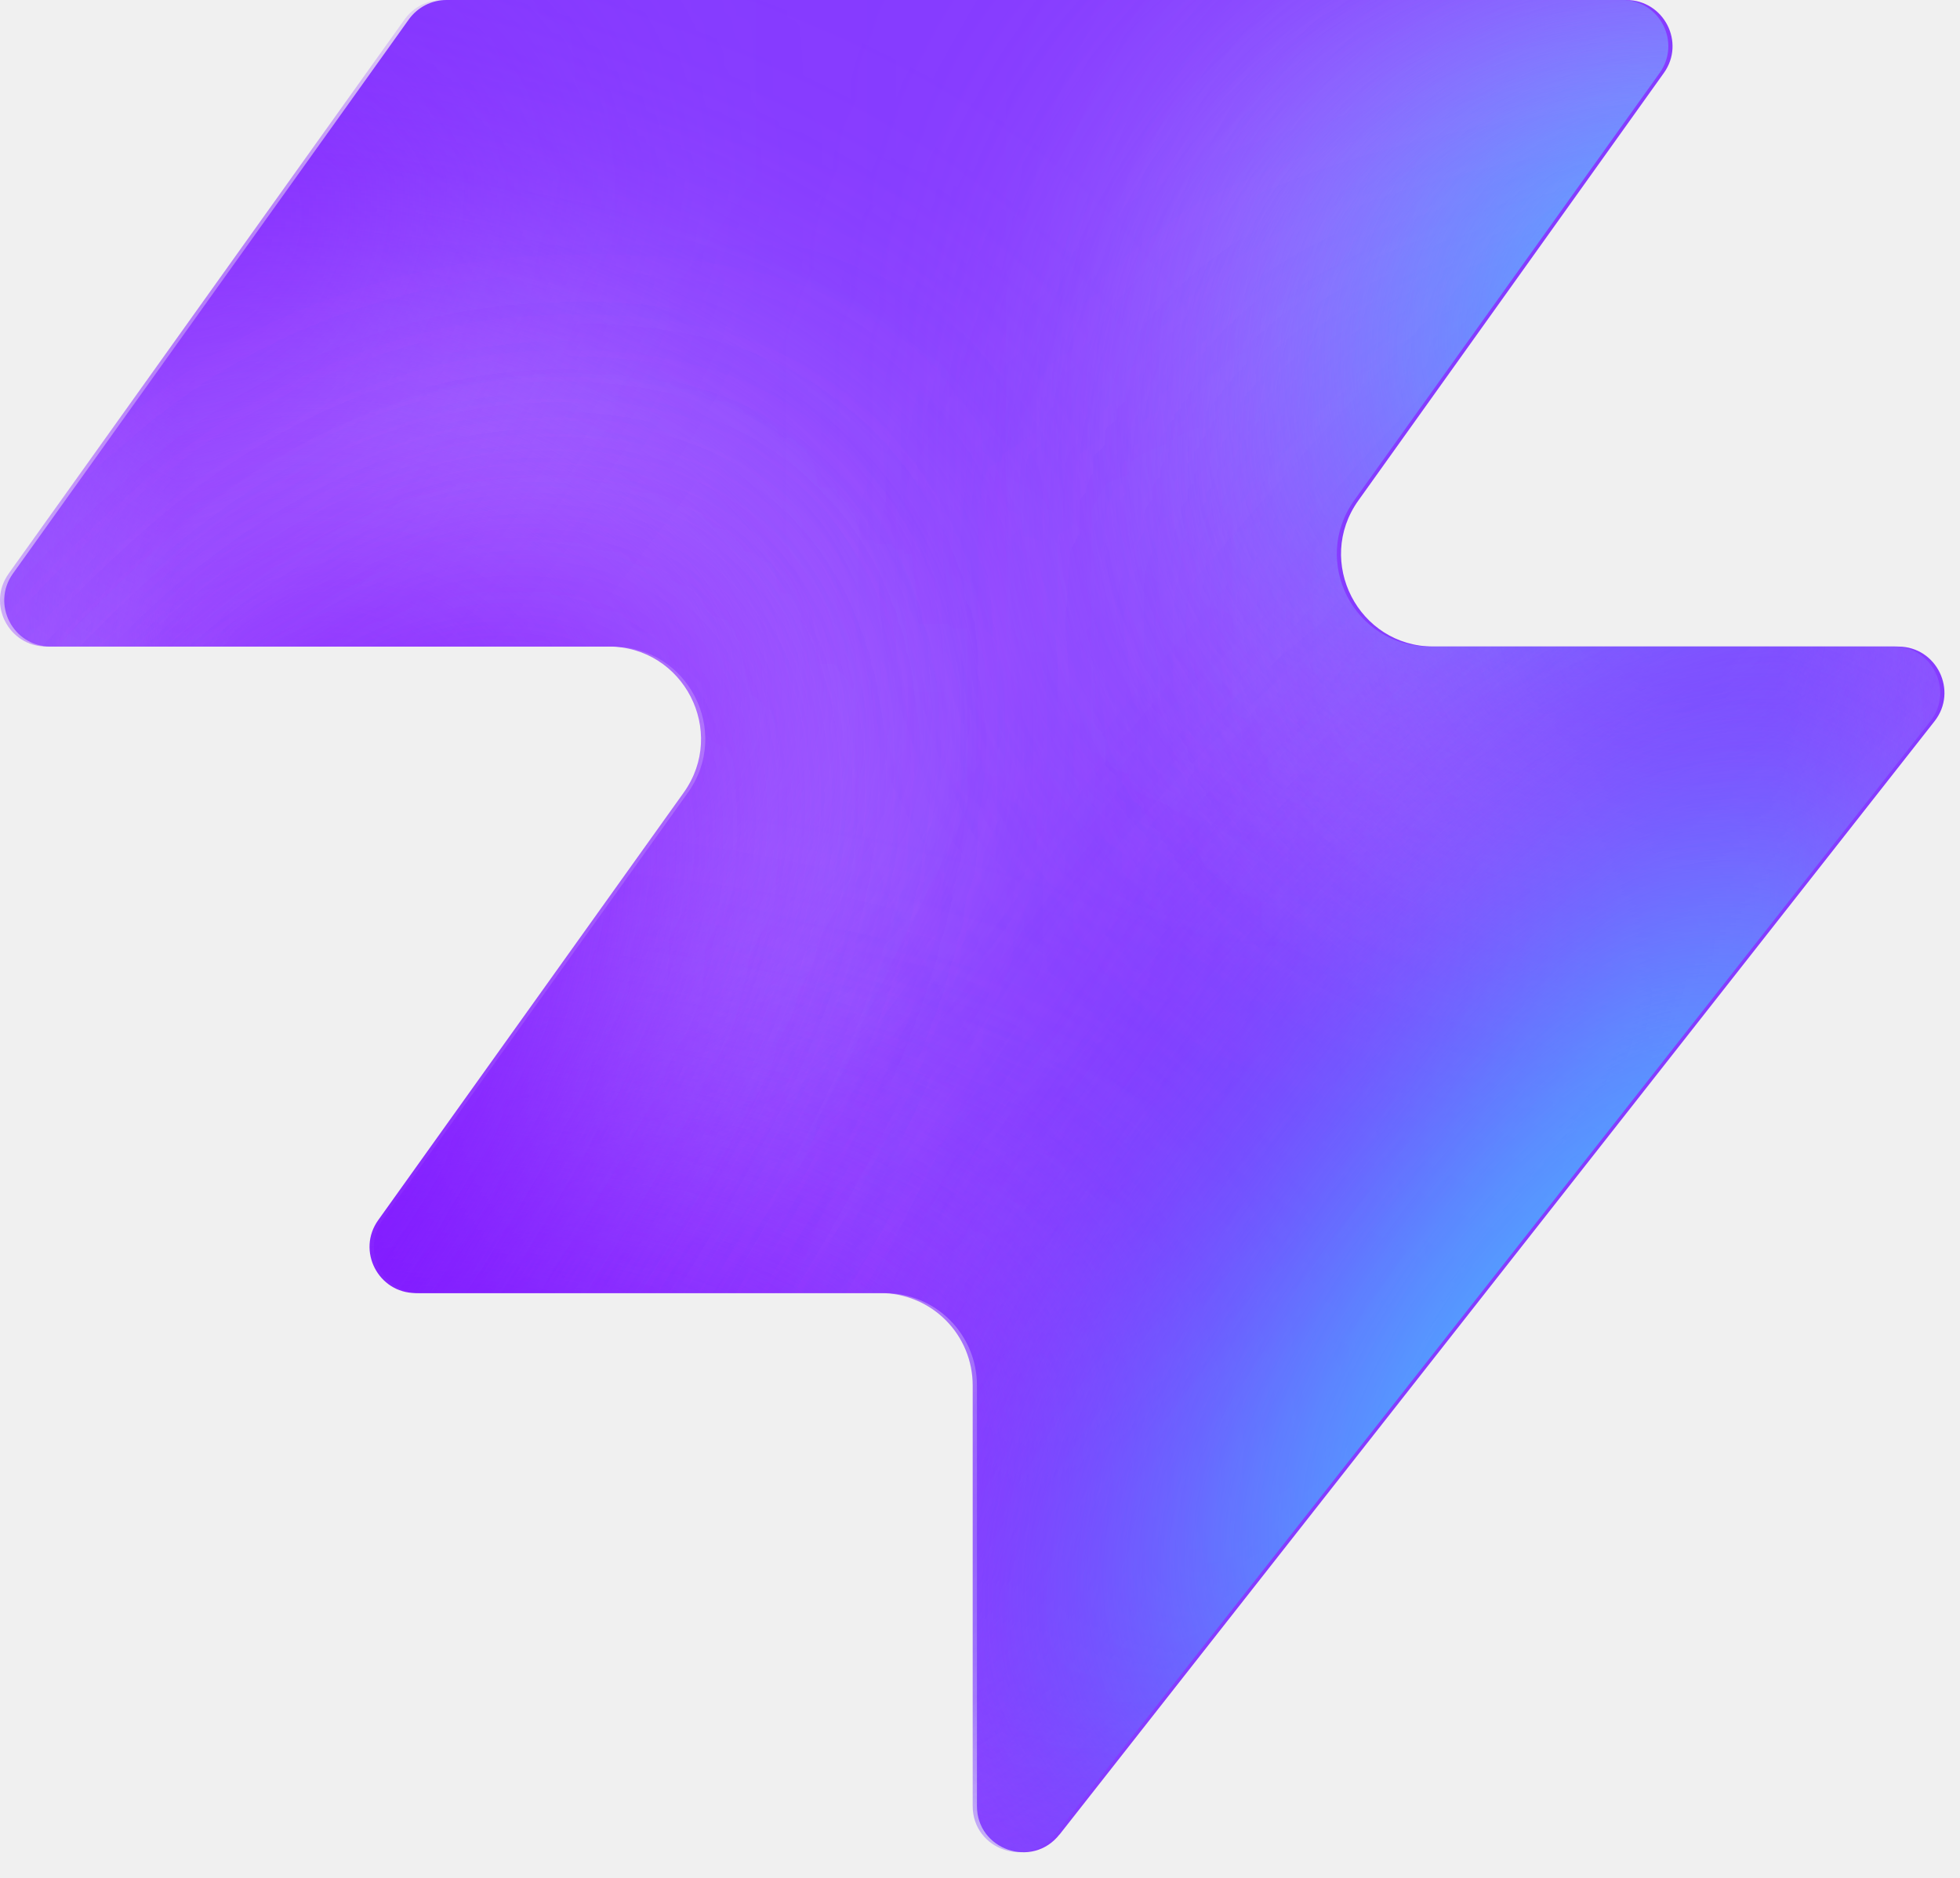
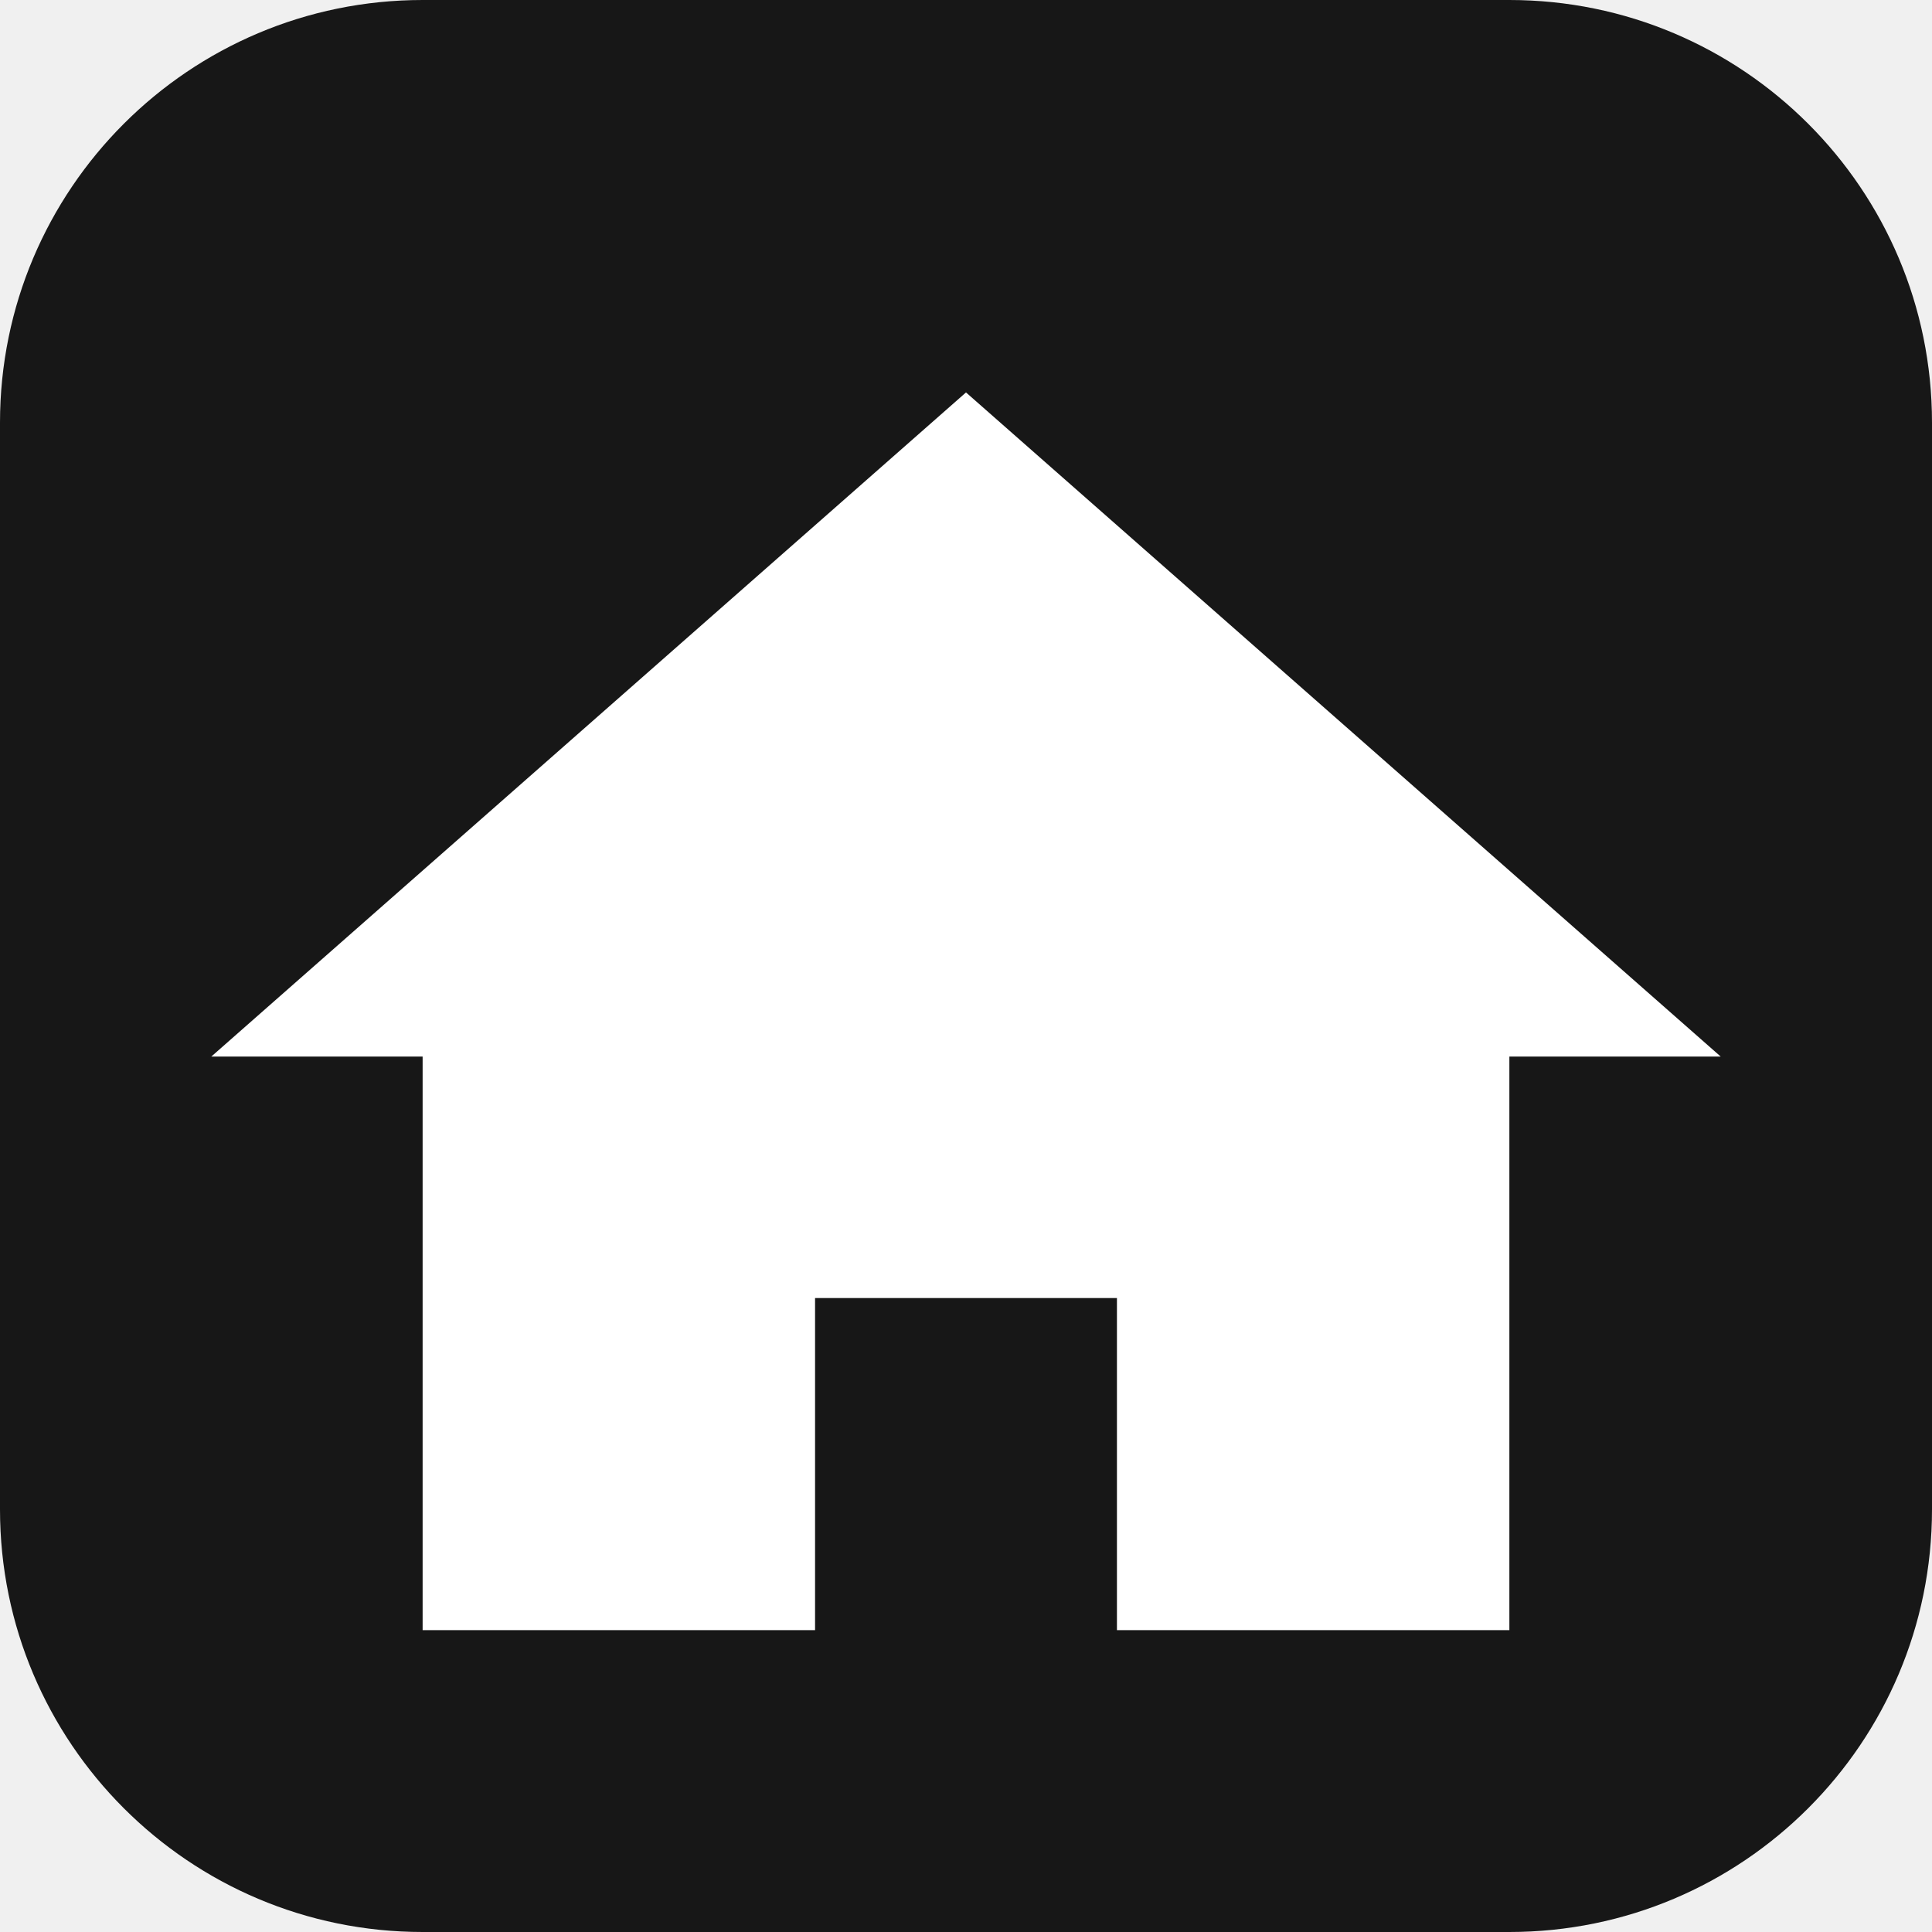
- <svg xmlns="http://www.w3.org/2000/svg" width="48" height="46" fill="none" viewBox="0 0 48 46">
-   <path fill="#863bff" d="M25.946 44.938c-.664.845-2.021.375-2.021-.698V33.937a2.26 2.26 0 0 0-2.262-2.262H10.287c-.92 0-1.456-1.04-.92-1.788l7.48-10.471c1.07-1.497 0-3.578-1.842-3.578H1.237c-.92 0-1.456-1.04-.92-1.788L10.013.474c.214-.297.556-.474.92-.474h28.894c.92 0 1.456 1.04.92 1.788l-7.48 10.471c-1.07 1.498 0 3.579 1.842 3.579h11.377c.943 0 1.473 1.088.89 1.83L25.947 44.94z" style="fill:#863bff;fill:color(display-p3 .525 .23 1);fill-opacity:1" />
-   <mask id="a" width="48" height="46" x="0" y="0" maskUnits="userSpaceOnUse" style="mask-type:alpha">
-     <path fill="#000" d="M25.842 44.938c-.664.844-2.021.375-2.021-.698V33.937a2.26 2.26 0 0 0-2.262-2.262H10.183c-.92 0-1.456-1.04-.92-1.788l7.48-10.471c1.07-1.498 0-3.579-1.842-3.579H1.133c-.92 0-1.456-1.04-.92-1.787L9.91.473c.214-.297.556-.474.92-.474h28.894c.92 0 1.456 1.04.92 1.788l-7.48 10.471c-1.07 1.498 0 3.578 1.842 3.578h11.377c.943 0 1.473 1.088.89 1.832L25.843 44.94z" style="fill:#000;fill-opacity:1" />
-   </mask>
-   <g mask="url(#a)">
-     <g filter="url(#b)">
-       <ellipse cx="5.508" cy="14.704" fill="#ede6ff" rx="5.508" ry="14.704" style="fill:#ede6ff;fill:color(display-p3 .927 .903 1);fill-opacity:1" transform="matrix(.00324 1 1 -.00324 -4.47 31.516)" />
-     </g>
-     <g filter="url(#c)">
-       <ellipse cx="10.399" cy="29.851" fill="#ede6ff" rx="10.399" ry="29.851" style="fill:#ede6ff;fill:color(display-p3 .927 .903 1);fill-opacity:1" transform="matrix(.00324 1 1 -.00324 -39.328 7.883)" />
-     </g>
-     <g filter="url(#d)">
-       <ellipse cx="5.508" cy="30.487" fill="#7e14ff" rx="5.508" ry="30.487" style="fill:#7e14ff;fill:color(display-p3 .492 .077 1);fill-opacity:1" transform="rotate(89.814 -25.913 -14.639)scale(1 -1)" />
-     </g>
-     <g filter="url(#e)">
-       <ellipse cx="5.508" cy="30.599" fill="#7e14ff" rx="5.508" ry="30.599" style="fill:#7e14ff;fill:color(display-p3 .492 .077 1);fill-opacity:1" transform="rotate(89.814 -32.644 -3.334)scale(1 -1)" />
-     </g>
-     <g filter="url(#f)">
-       <ellipse cx="5.508" cy="30.599" fill="#7e14ff" rx="5.508" ry="30.599" style="fill:#7e14ff;fill:color(display-p3 .492 .077 1);fill-opacity:1" transform="matrix(.00324 1 1 -.00324 -34.34 30.47)" />
-     </g>
-     <g filter="url(#g)">
-       <ellipse cx="14.072" cy="22.078" fill="#ede6ff" rx="14.072" ry="22.078" style="fill:#ede6ff;fill:color(display-p3 .927 .903 1);fill-opacity:1" transform="rotate(93.35 24.506 48.493)scale(-1 1)" />
-     </g>
-     <g filter="url(#h)">
-       <ellipse cx="3.47" cy="21.501" fill="#7e14ff" rx="3.47" ry="21.501" style="fill:#7e14ff;fill:color(display-p3 .492 .077 1);fill-opacity:1" transform="rotate(89.009 28.708 47.59)scale(-1 1)" />
-     </g>
-     <g filter="url(#i)">
-       <ellipse cx="3.47" cy="21.501" fill="#7e14ff" rx="3.47" ry="21.501" style="fill:#7e14ff;fill:color(display-p3 .492 .077 1);fill-opacity:1" transform="rotate(89.009 28.708 47.59)scale(-1 1)" />
-     </g>
-     <g filter="url(#j)">
-       <ellipse cx=".387" cy="8.972" fill="#7e14ff" rx="4.407" ry="29.108" style="fill:#7e14ff;fill:color(display-p3 .492 .077 1);fill-opacity:1" transform="rotate(39.51 .387 8.972)" />
-     </g>
-     <g filter="url(#k)">
-       <ellipse cx="47.523" cy="-6.092" fill="#7e14ff" rx="4.407" ry="29.108" style="fill:#7e14ff;fill:color(display-p3 .492 .077 1);fill-opacity:1" transform="rotate(37.892 47.523 -6.092)" />
-     </g>
-     <g filter="url(#l)">
-       <ellipse cx="41.412" cy="6.333" fill="#47bfff" rx="5.971" ry="9.665" style="fill:#47bfff;fill:color(display-p3 .28 .748 1);fill-opacity:1" transform="rotate(37.892 41.412 6.333)" />
-     </g>
-     <g filter="url(#m)">
-       <ellipse cx="-1.879" cy="38.332" fill="#7e14ff" rx="4.407" ry="29.108" style="fill:#7e14ff;fill:color(display-p3 .492 .077 1);fill-opacity:1" transform="rotate(37.892 -1.88 38.332)" />
-     </g>
-     <g filter="url(#n)">
-       <ellipse cx="-1.879" cy="38.332" fill="#7e14ff" rx="4.407" ry="29.108" style="fill:#7e14ff;fill:color(display-p3 .492 .077 1);fill-opacity:1" transform="rotate(37.892 -1.88 38.332)" />
-     </g>
-     <g filter="url(#o)">
-       <ellipse cx="35.651" cy="29.907" fill="#7e14ff" rx="4.407" ry="29.108" style="fill:#7e14ff;fill:color(display-p3 .492 .077 1);fill-opacity:1" transform="rotate(37.892 35.651 29.907)" />
-     </g>
-     <g filter="url(#p)">
-       <ellipse cx="38.418" cy="32.4" fill="#47bfff" rx="5.971" ry="15.297" style="fill:#47bfff;fill:color(display-p3 .28 .748 1);fill-opacity:1" transform="rotate(37.892 38.418 32.4)" />
-     </g>
-   </g>
-   <defs>
-     <filter id="b" width="60.045" height="41.654" x="-19.77" y="16.149" color-interpolation-filters="sRGB" filterUnits="userSpaceOnUse">
-       <feFlood flood-opacity="0" result="BackgroundImageFix" />
-       <feBlend in="SourceGraphic" in2="BackgroundImageFix" result="shape" />
-       <feGaussianBlur result="effect1_foregroundBlur_2002_17158" stdDeviation="7.659" />
-     </filter>
-     <filter id="c" width="90.34" height="51.437" x="-54.613" y="-7.533" color-interpolation-filters="sRGB" filterUnits="userSpaceOnUse">
-       <feFlood flood-opacity="0" result="BackgroundImageFix" />
-       <feBlend in="SourceGraphic" in2="BackgroundImageFix" result="shape" />
-       <feGaussianBlur result="effect1_foregroundBlur_2002_17158" stdDeviation="7.659" />
-     </filter>
-     <filter id="d" width="79.355" height="29.4" x="-49.64" y="2.03" color-interpolation-filters="sRGB" filterUnits="userSpaceOnUse">
-       <feFlood flood-opacity="0" result="BackgroundImageFix" />
-       <feBlend in="SourceGraphic" in2="BackgroundImageFix" result="shape" />
-       <feGaussianBlur result="effect1_foregroundBlur_2002_17158" stdDeviation="4.596" />
-     </filter>
-     <filter id="e" width="79.579" height="29.4" x="-45.045" y="20.029" color-interpolation-filters="sRGB" filterUnits="userSpaceOnUse">
-       <feFlood flood-opacity="0" result="BackgroundImageFix" />
-       <feBlend in="SourceGraphic" in2="BackgroundImageFix" result="shape" />
-       <feGaussianBlur result="effect1_foregroundBlur_2002_17158" stdDeviation="4.596" />
-     </filter>
-     <filter id="f" width="79.579" height="29.4" x="-43.513" y="21.178" color-interpolation-filters="sRGB" filterUnits="userSpaceOnUse">
-       <feFlood flood-opacity="0" result="BackgroundImageFix" />
-       <feBlend in="SourceGraphic" in2="BackgroundImageFix" result="shape" />
-       <feGaussianBlur result="effect1_foregroundBlur_2002_17158" stdDeviation="4.596" />
-     </filter>
-     <filter id="g" width="74.749" height="58.852" x="15.756" y="-17.901" color-interpolation-filters="sRGB" filterUnits="userSpaceOnUse">
-       <feFlood flood-opacity="0" result="BackgroundImageFix" />
-       <feBlend in="SourceGraphic" in2="BackgroundImageFix" result="shape" />
-       <feGaussianBlur result="effect1_foregroundBlur_2002_17158" stdDeviation="7.659" />
-     </filter>
-     <filter id="h" width="61.377" height="25.362" x="23.548" y="2.284" color-interpolation-filters="sRGB" filterUnits="userSpaceOnUse">
-       <feFlood flood-opacity="0" result="BackgroundImageFix" />
-       <feBlend in="SourceGraphic" in2="BackgroundImageFix" result="shape" />
-       <feGaussianBlur result="effect1_foregroundBlur_2002_17158" stdDeviation="4.596" />
-     </filter>
-     <filter id="i" width="61.377" height="25.362" x="23.548" y="2.284" color-interpolation-filters="sRGB" filterUnits="userSpaceOnUse">
-       <feFlood flood-opacity="0" result="BackgroundImageFix" />
-       <feBlend in="SourceGraphic" in2="BackgroundImageFix" result="shape" />
-       <feGaussianBlur result="effect1_foregroundBlur_2002_17158" stdDeviation="4.596" />
-     </filter>
-     <filter id="j" width="56.045" height="63.649" x="-27.636" y="-22.853" color-interpolation-filters="sRGB" filterUnits="userSpaceOnUse">
-       <feFlood flood-opacity="0" result="BackgroundImageFix" />
-       <feBlend in="SourceGraphic" in2="BackgroundImageFix" result="shape" />
-       <feGaussianBlur result="effect1_foregroundBlur_2002_17158" stdDeviation="4.596" />
-     </filter>
-     <filter id="k" width="54.814" height="64.646" x="20.116" y="-38.415" color-interpolation-filters="sRGB" filterUnits="userSpaceOnUse">
-       <feFlood flood-opacity="0" result="BackgroundImageFix" />
-       <feBlend in="SourceGraphic" in2="BackgroundImageFix" result="shape" />
-       <feGaussianBlur result="effect1_foregroundBlur_2002_17158" stdDeviation="4.596" />
-     </filter>
-     <filter id="l" width="33.541" height="35.313" x="24.641" y="-11.323" color-interpolation-filters="sRGB" filterUnits="userSpaceOnUse">
-       <feFlood flood-opacity="0" result="BackgroundImageFix" />
-       <feBlend in="SourceGraphic" in2="BackgroundImageFix" result="shape" />
-       <feGaussianBlur result="effect1_foregroundBlur_2002_17158" stdDeviation="4.596" />
-     </filter>
-     <filter id="m" width="54.814" height="64.646" x="-29.286" y="6.009" color-interpolation-filters="sRGB" filterUnits="userSpaceOnUse">
-       <feFlood flood-opacity="0" result="BackgroundImageFix" />
-       <feBlend in="SourceGraphic" in2="BackgroundImageFix" result="shape" />
-       <feGaussianBlur result="effect1_foregroundBlur_2002_17158" stdDeviation="4.596" />
-     </filter>
-     <filter id="n" width="54.814" height="64.646" x="-29.286" y="6.009" color-interpolation-filters="sRGB" filterUnits="userSpaceOnUse">
-       <feFlood flood-opacity="0" result="BackgroundImageFix" />
-       <feBlend in="SourceGraphic" in2="BackgroundImageFix" result="shape" />
-       <feGaussianBlur result="effect1_foregroundBlur_2002_17158" stdDeviation="4.596" />
-     </filter>
-     <filter id="o" width="54.814" height="64.646" x="8.244" y="-2.416" color-interpolation-filters="sRGB" filterUnits="userSpaceOnUse">
-       <feFlood flood-opacity="0" result="BackgroundImageFix" />
-       <feBlend in="SourceGraphic" in2="BackgroundImageFix" result="shape" />
-       <feGaussianBlur result="effect1_foregroundBlur_2002_17158" stdDeviation="4.596" />
-     </filter>
-     <filter id="p" width="39.409" height="43.623" x="18.713" y="10.588" color-interpolation-filters="sRGB" filterUnits="userSpaceOnUse">
-       <feFlood flood-opacity="0" result="BackgroundImageFix" />
-       <feBlend in="SourceGraphic" in2="BackgroundImageFix" result="shape" />
-       <feGaussianBlur result="effect1_foregroundBlur_2002_17158" stdDeviation="4.596" />
-     </filter>
-   </defs>
+ <svg xmlns="http://www.w3.org/2000/svg" viewBox="0 0 64 64" role="img" aria-label="Familienapp">
+   <rect width="64" height="64" rx="14" fill="#171717" />
+   <path d="M32 13 7 35h7v19h13V43h10v11h13V35h7L32 13Z" fill="#ffffff" />
</svg>
